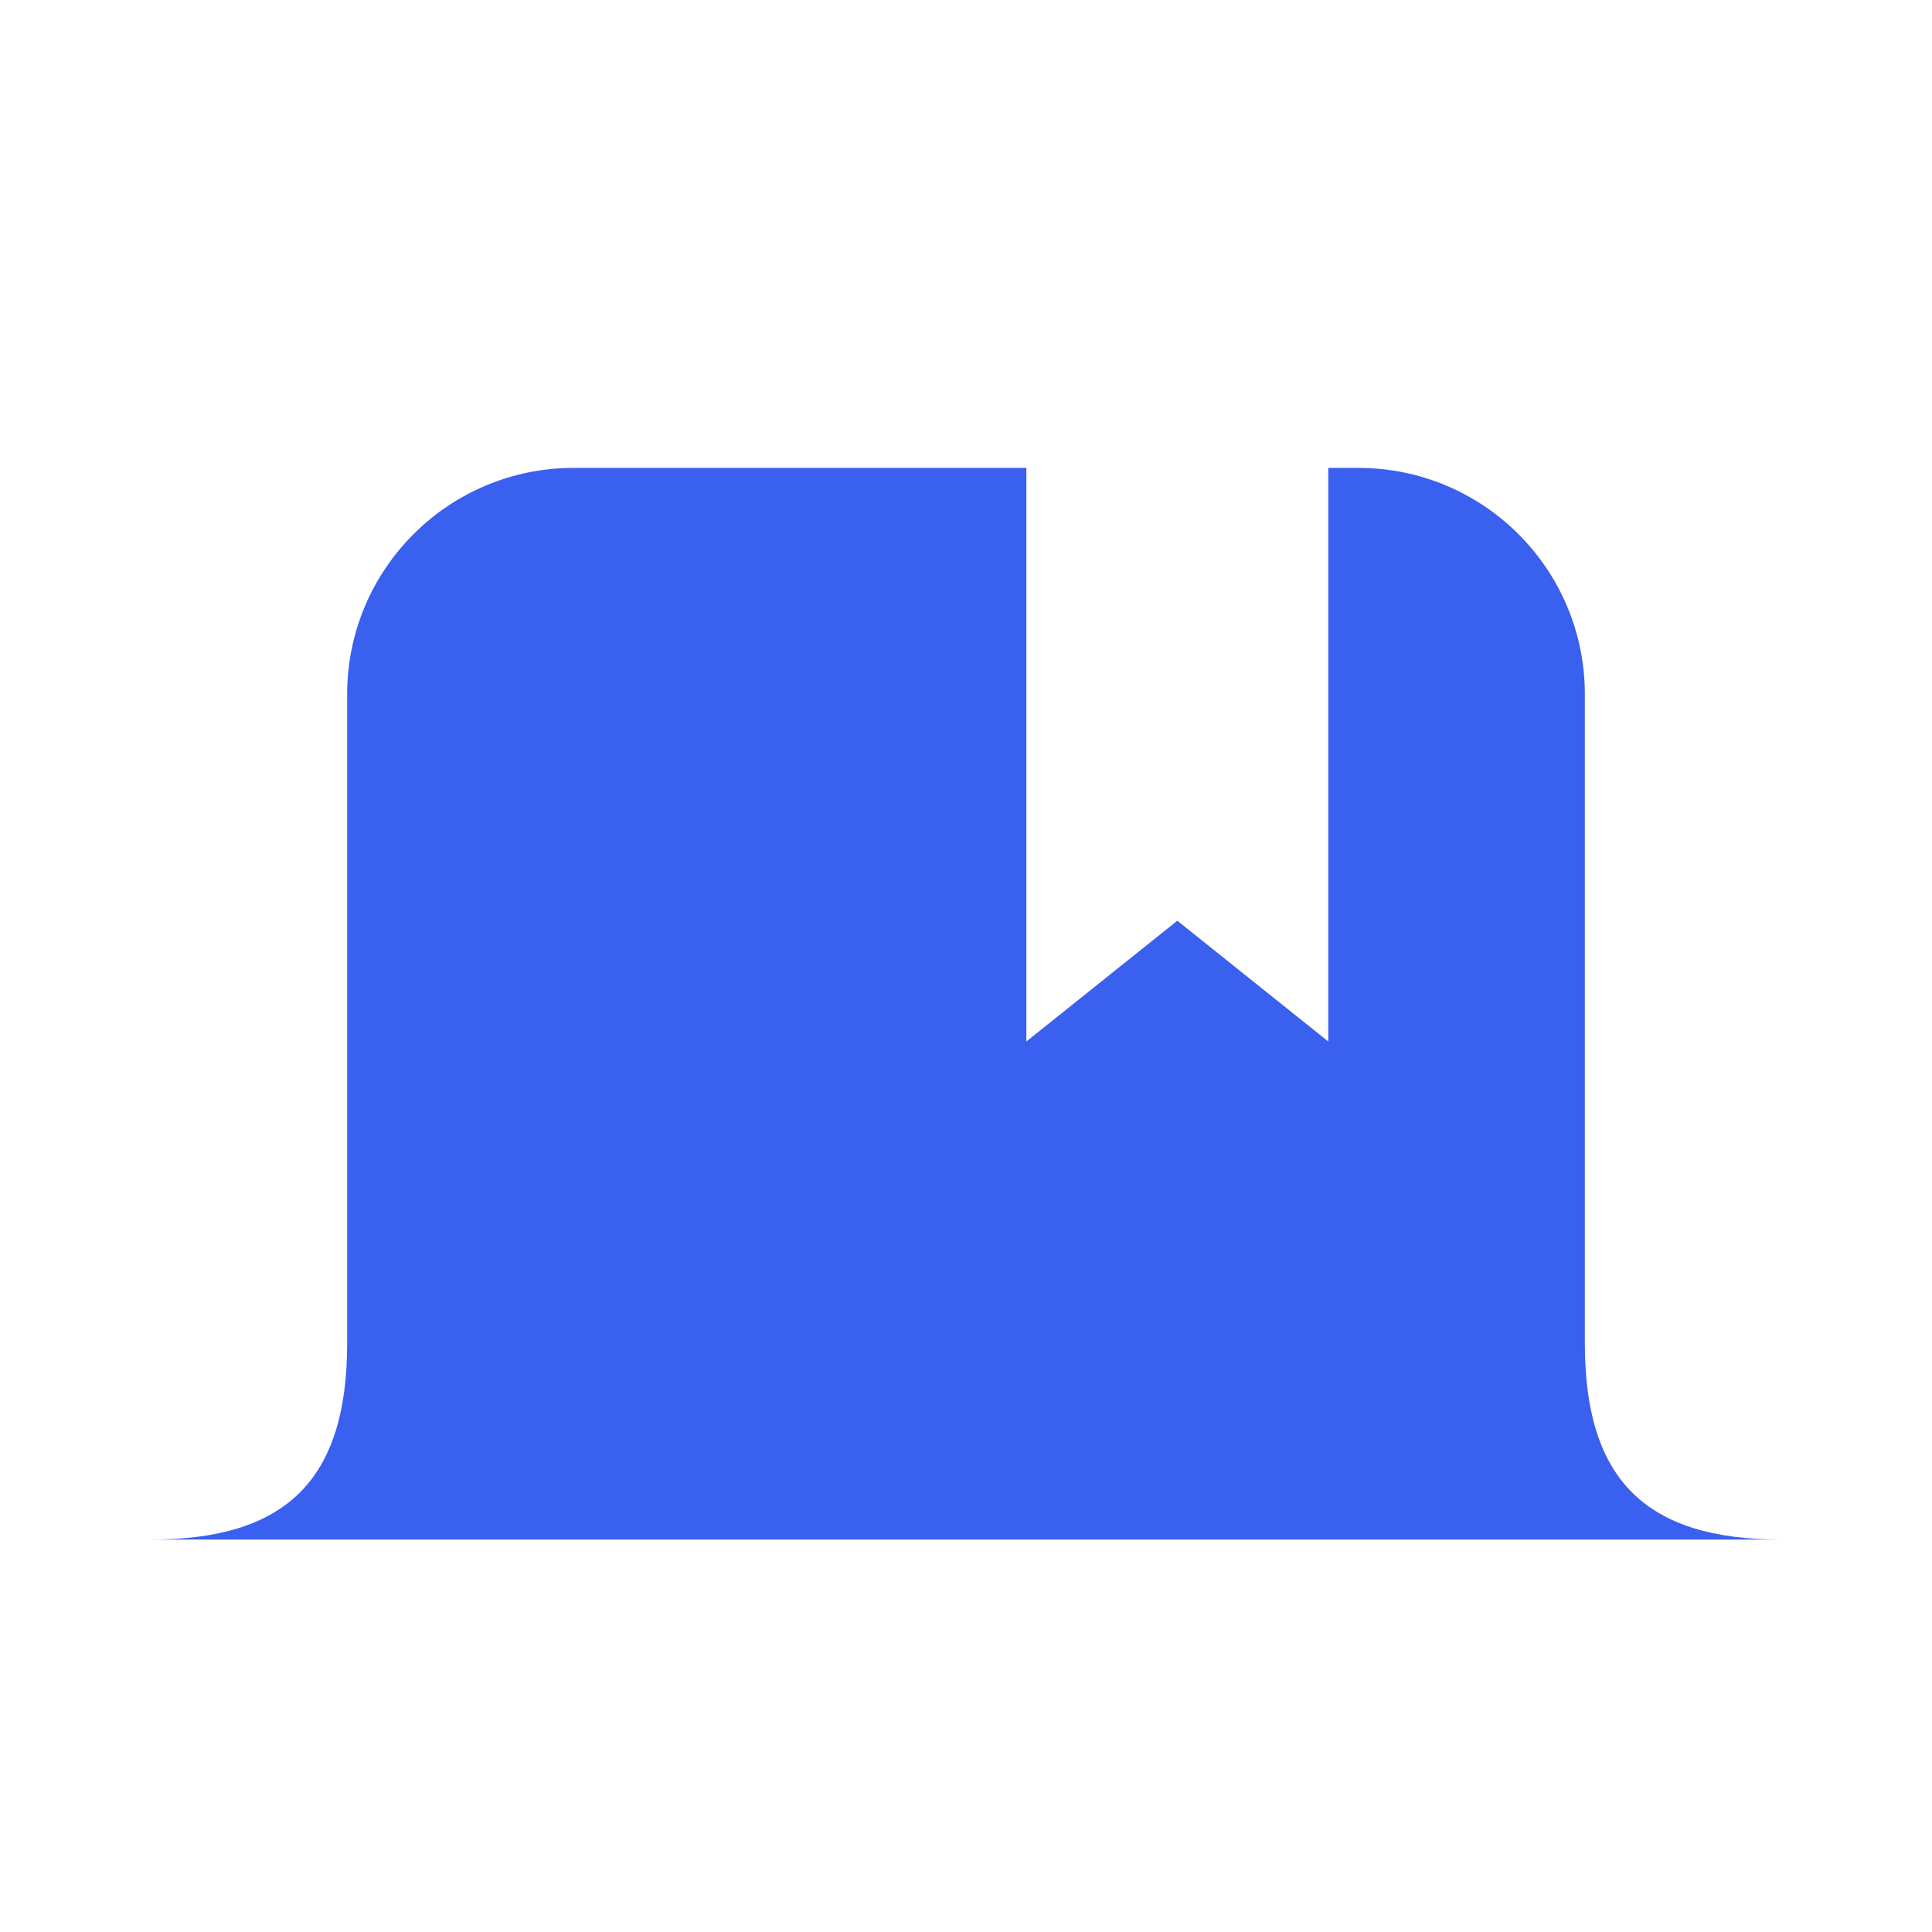
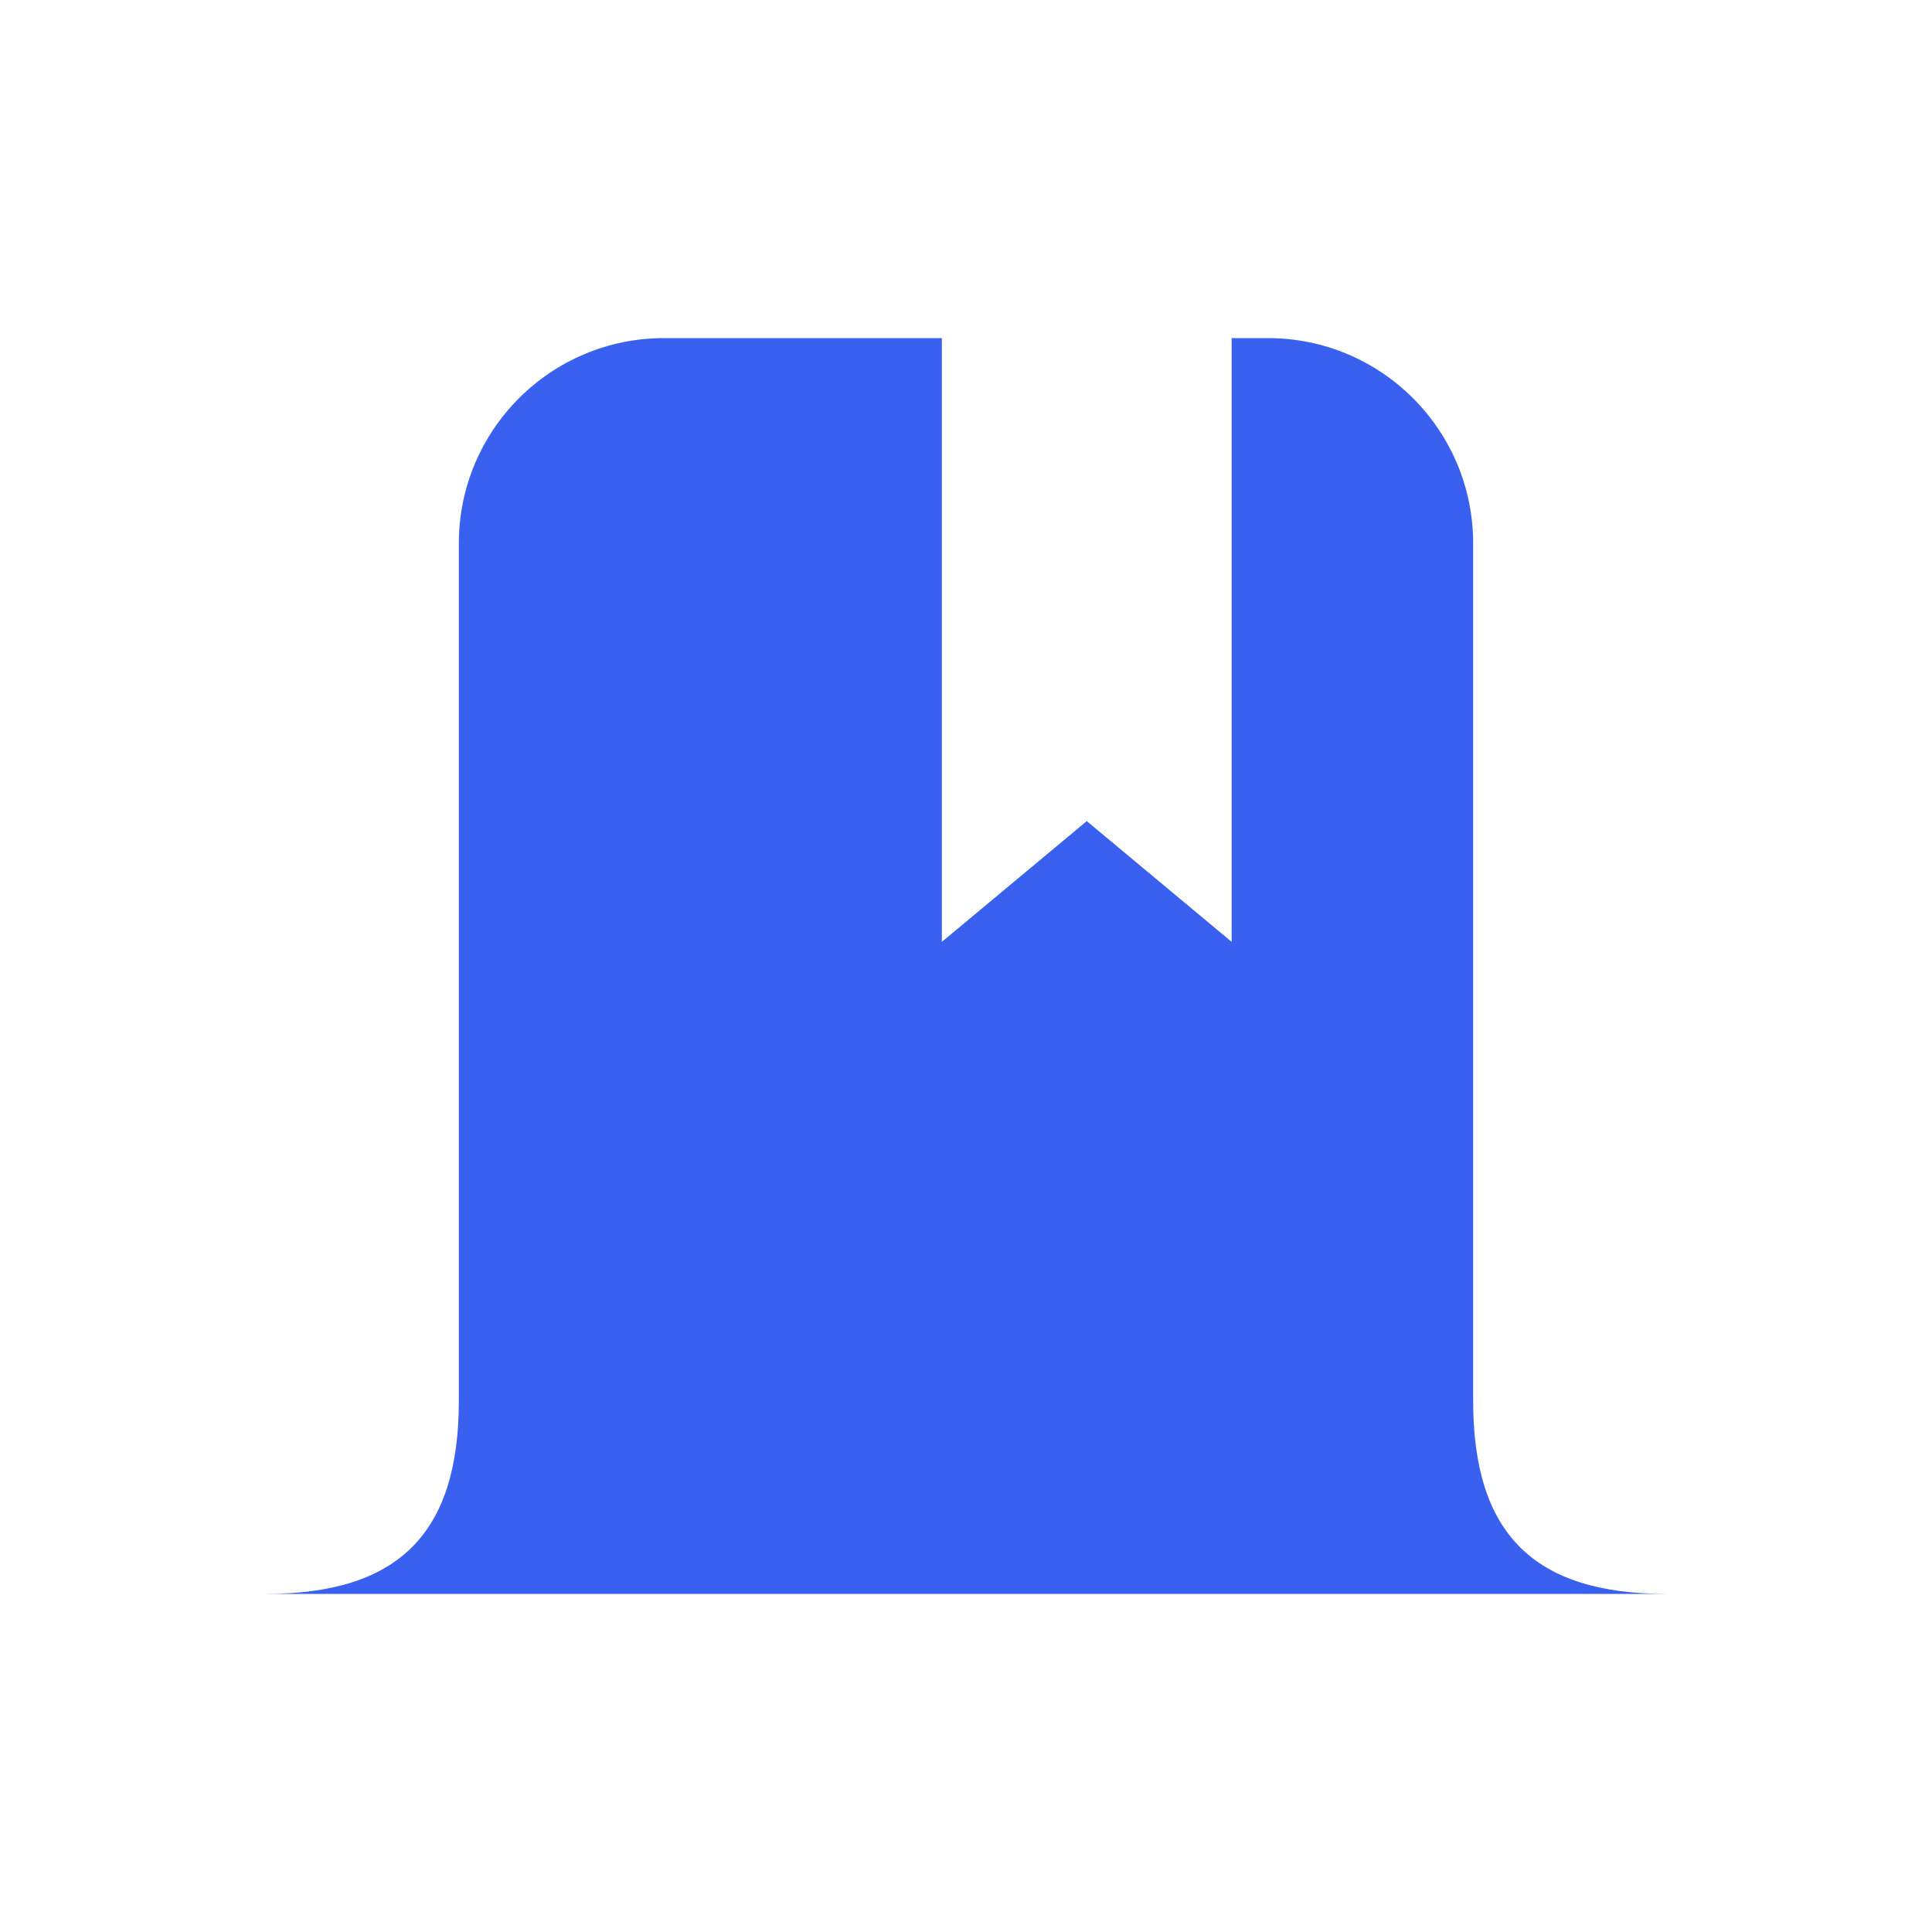
- <svg xmlns="http://www.w3.org/2000/svg" viewBox="0 0 256 256" width="128" height="128">
-   <path fill-rule="evenodd" fill="#3A60F0" d="M20 204 C38 204 46 196 46 178 V92 a30 30 0 0 1 30 -30 H180 a30 30 0 0 1 30 30 V178 c0 18 8 26 26 26 Z M136 62 V138 L156 122 L176 138 V62 Z" />
+ <svg xmlns="http://www.w3.org/2000/svg" viewBox="-32 -28 320 320" width="128" height="128">
+   <path fill-rule="evenodd" fill="#3A60F0" d="M12 236 C34 236 44 226 44 204 V62 a34 34 0 0 1 34 -34 H178 a34 34 0 0 1 34 34 V204 c0 22 10 32 32 32 Z M124 28 V128 L148 108 L172 128 V28 Z" />
</svg>
